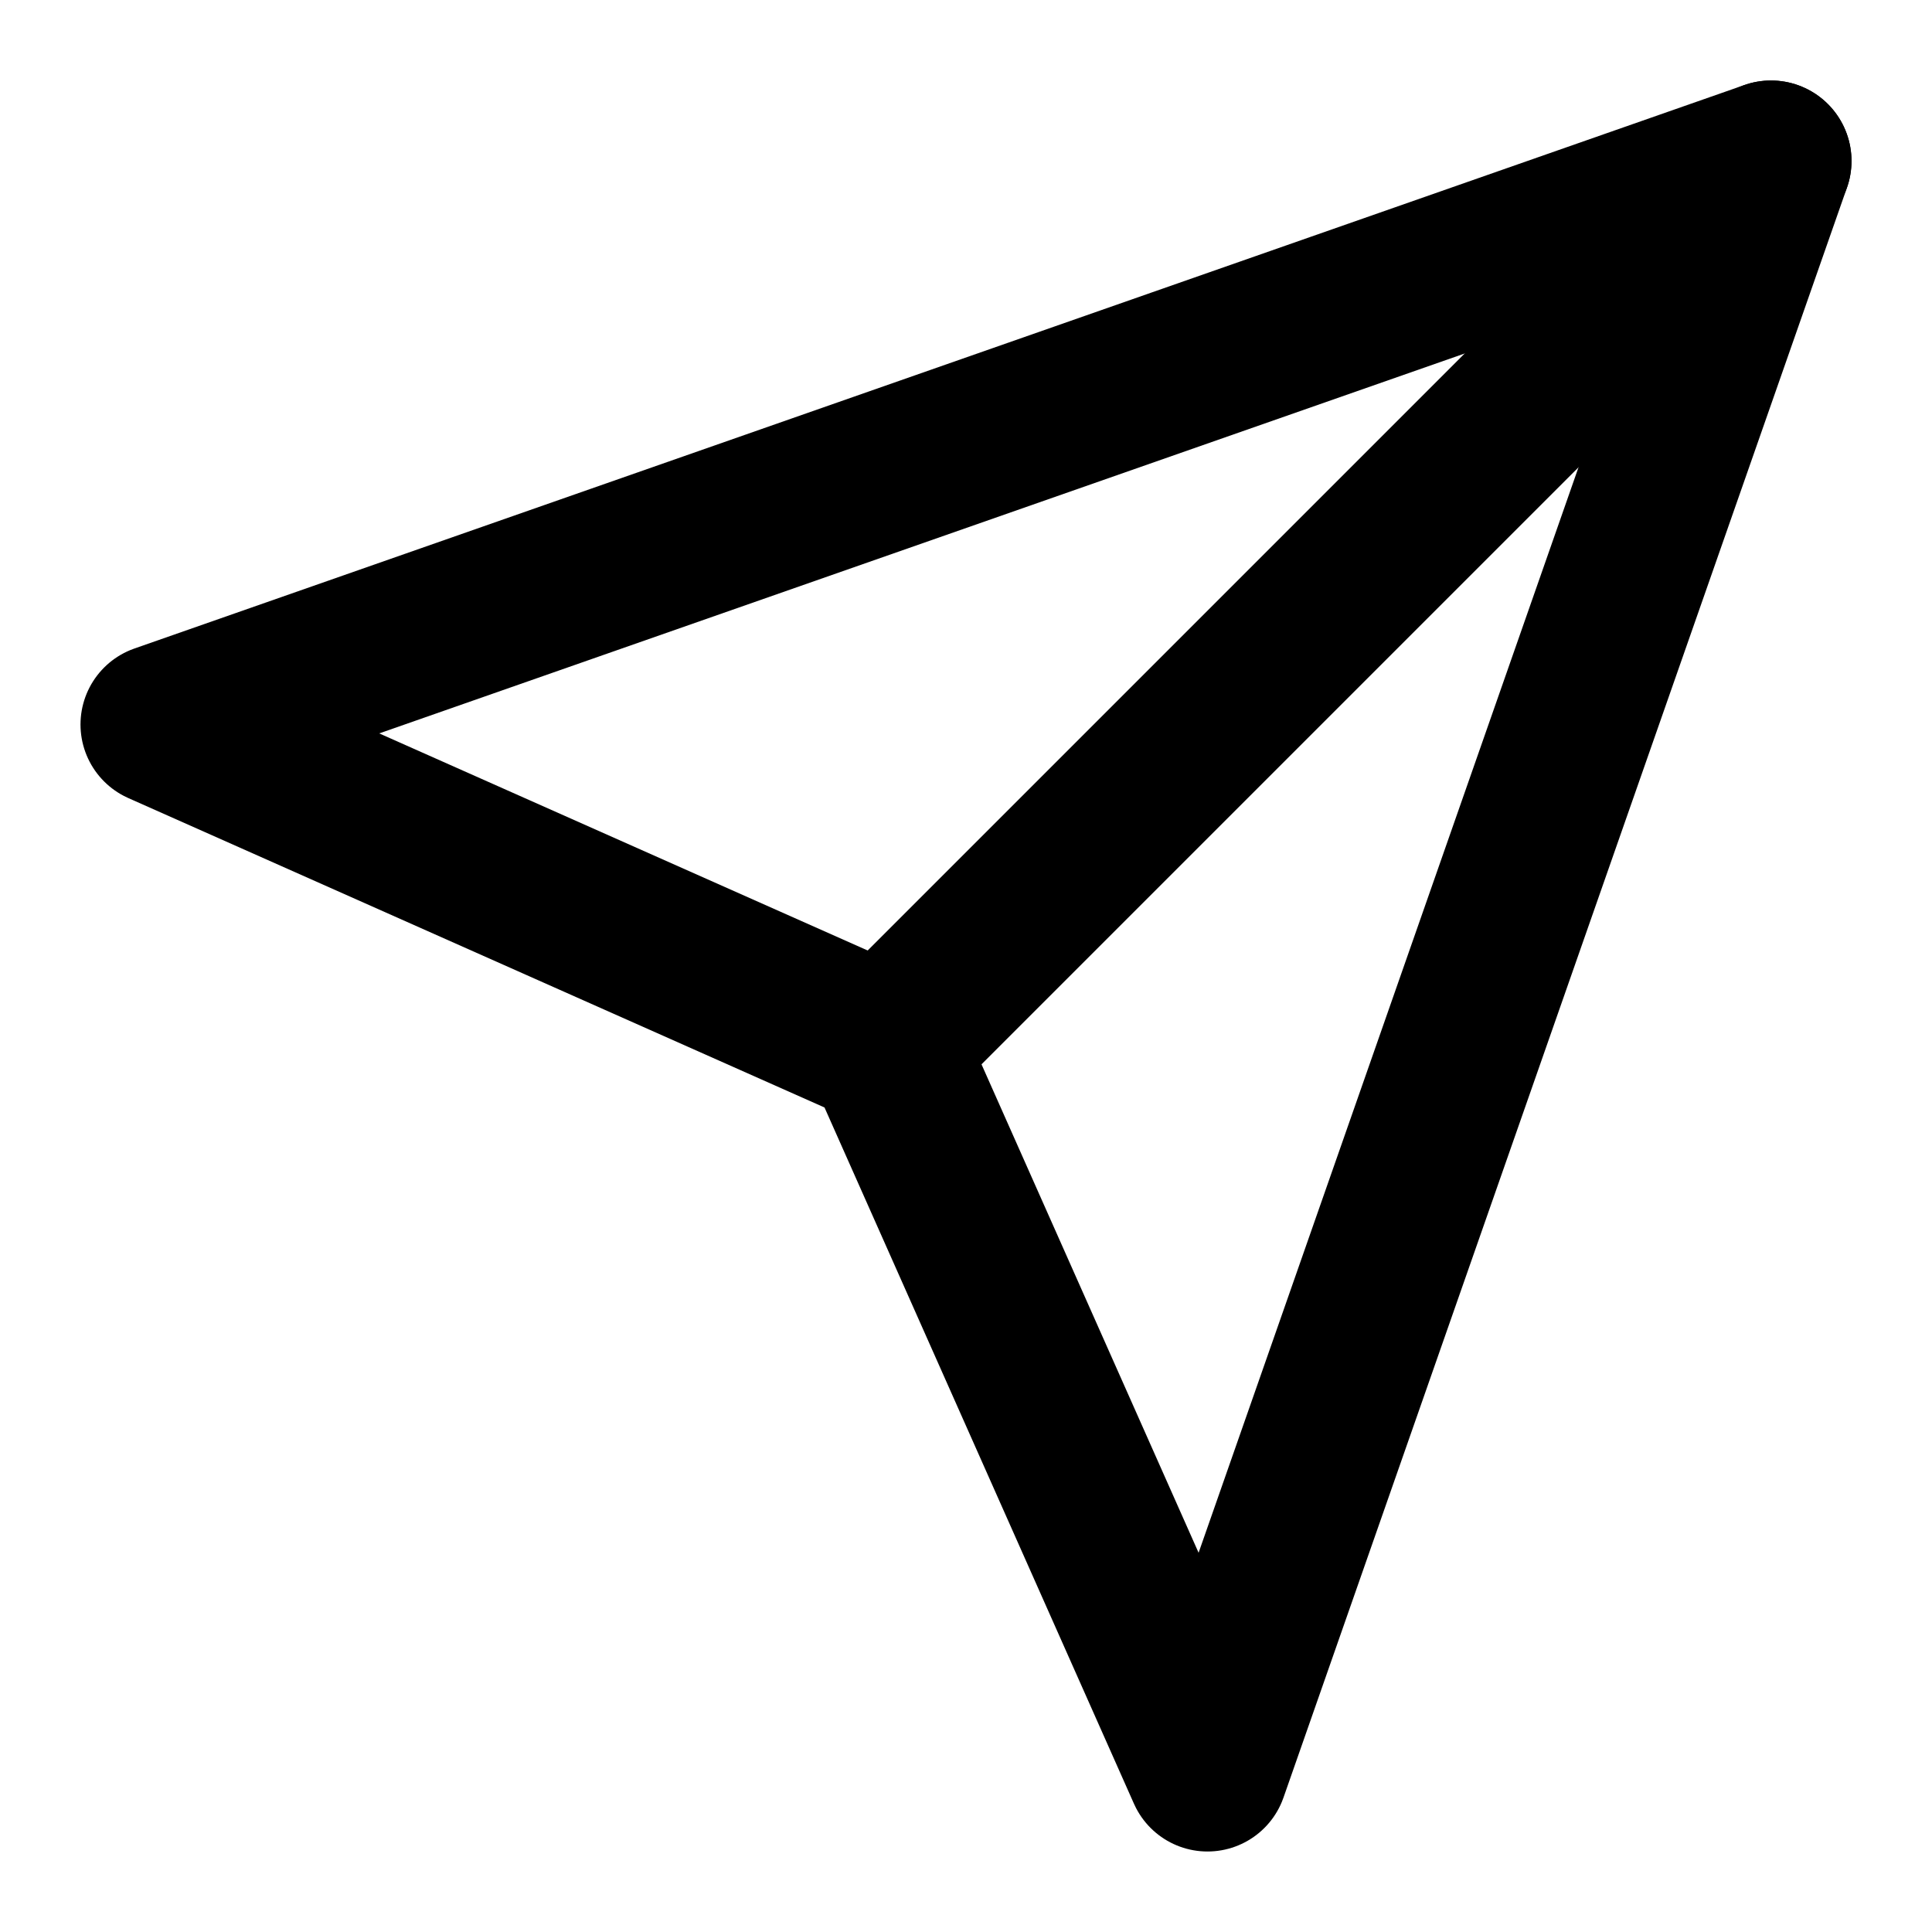
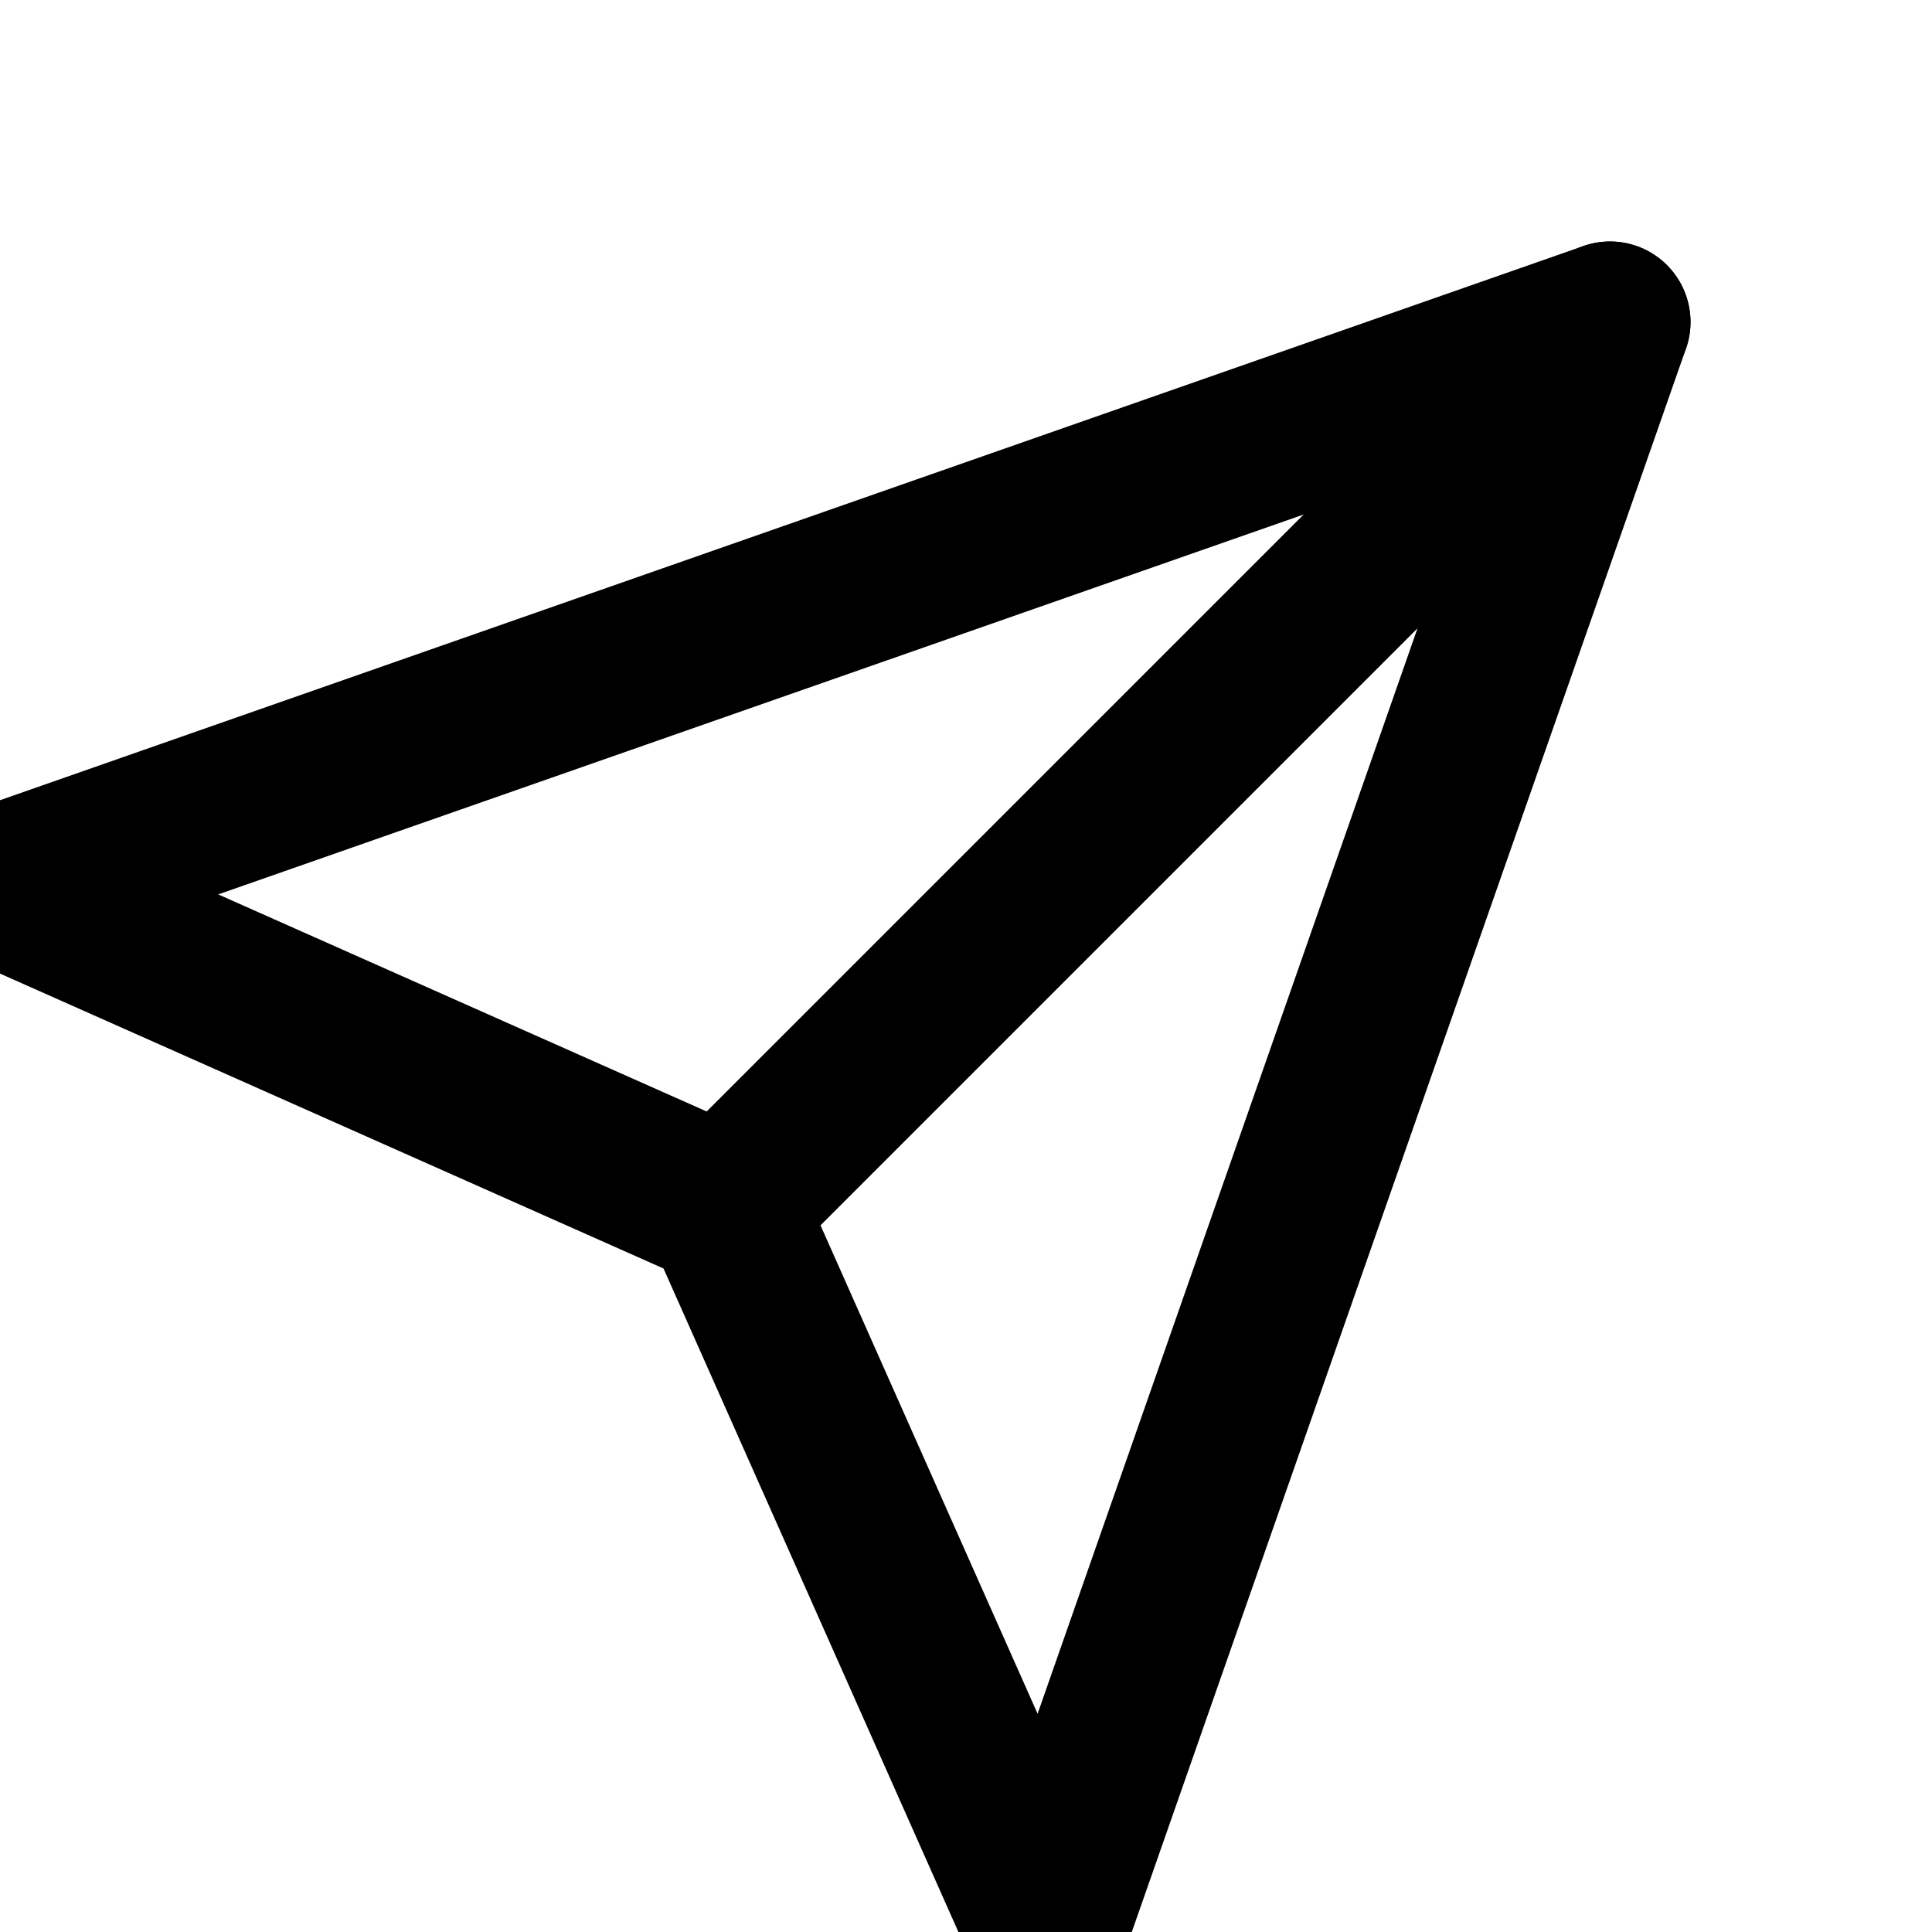
- <svg xmlns="http://www.w3.org/2000/svg" viewBox="0 0 24 24" fill="none" stroke="currentColor" stroke-width="2" stroke-linecap="round" stroke-linejoin="round">
+ <svg xmlns="http://www.w3.org/2000/svg" viewBox="2 -2 24 24" fill="none" stroke="currentColor" stroke-width="2" stroke-linecap="round" stroke-linejoin="round">
  <line x1="22" y1="2" x2="11" y2="13" />
  <polygon points="22 2 15 22 11 13 2 9 22 2" />
</svg>
